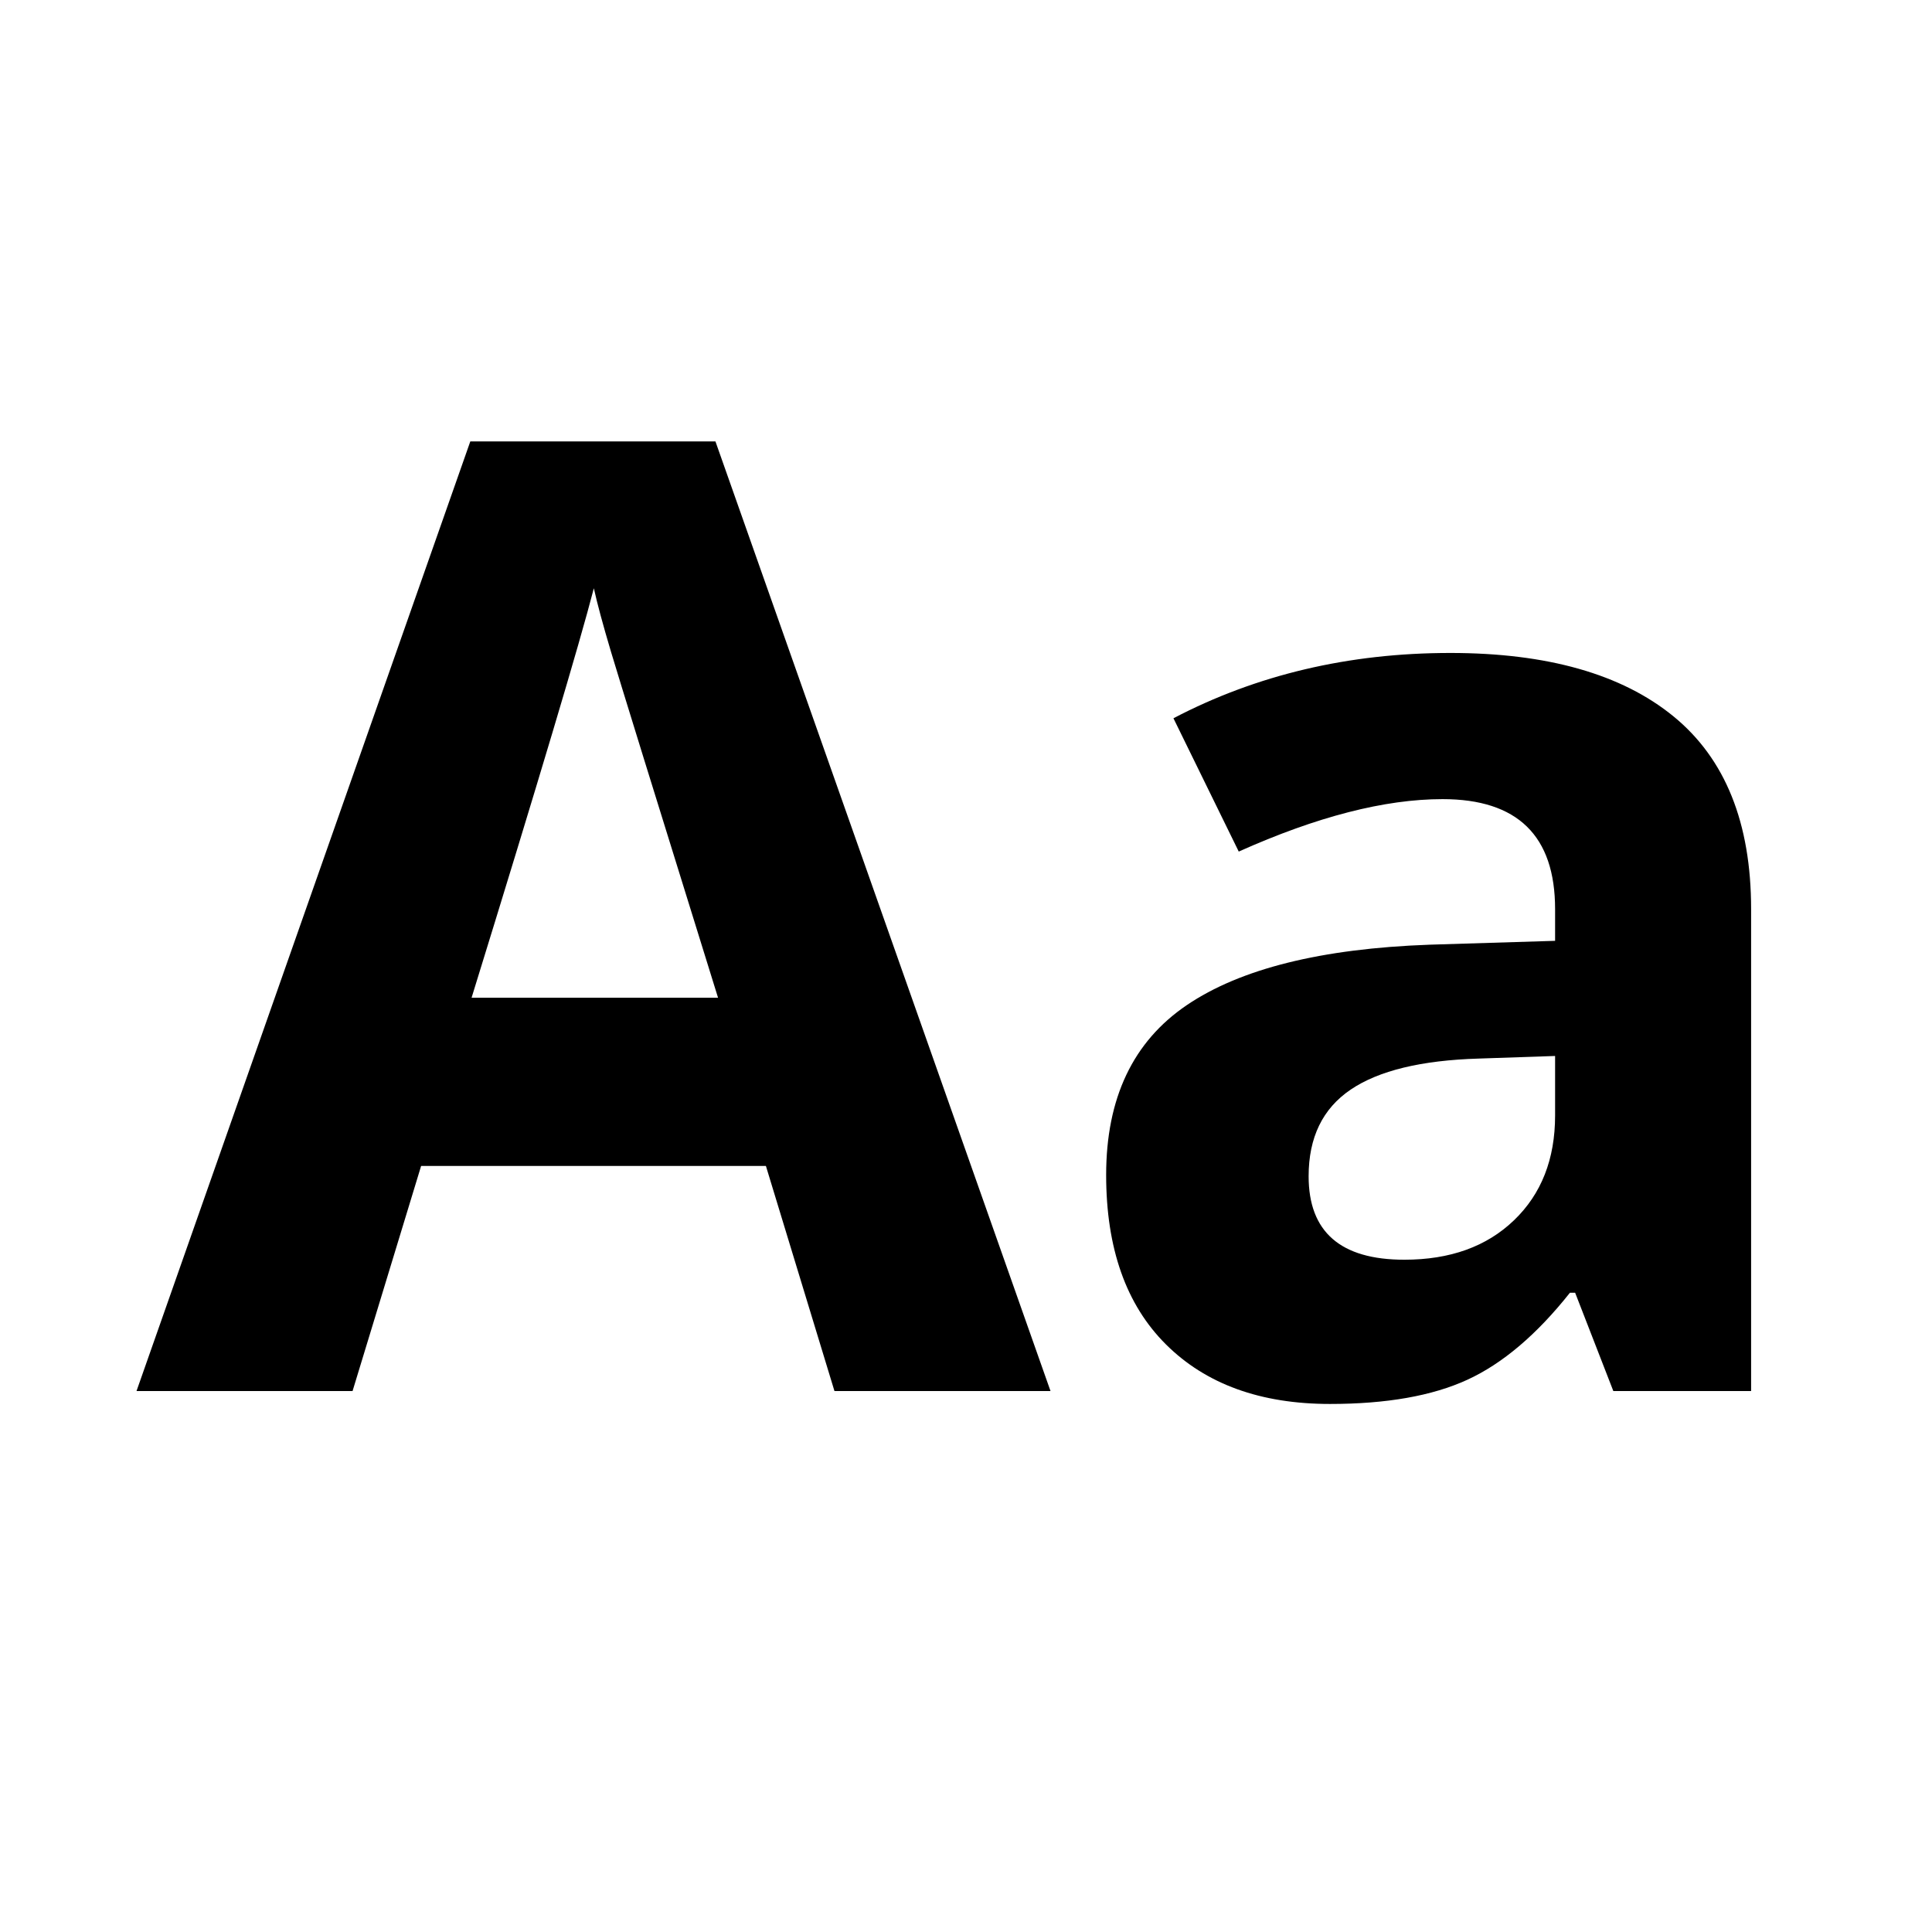
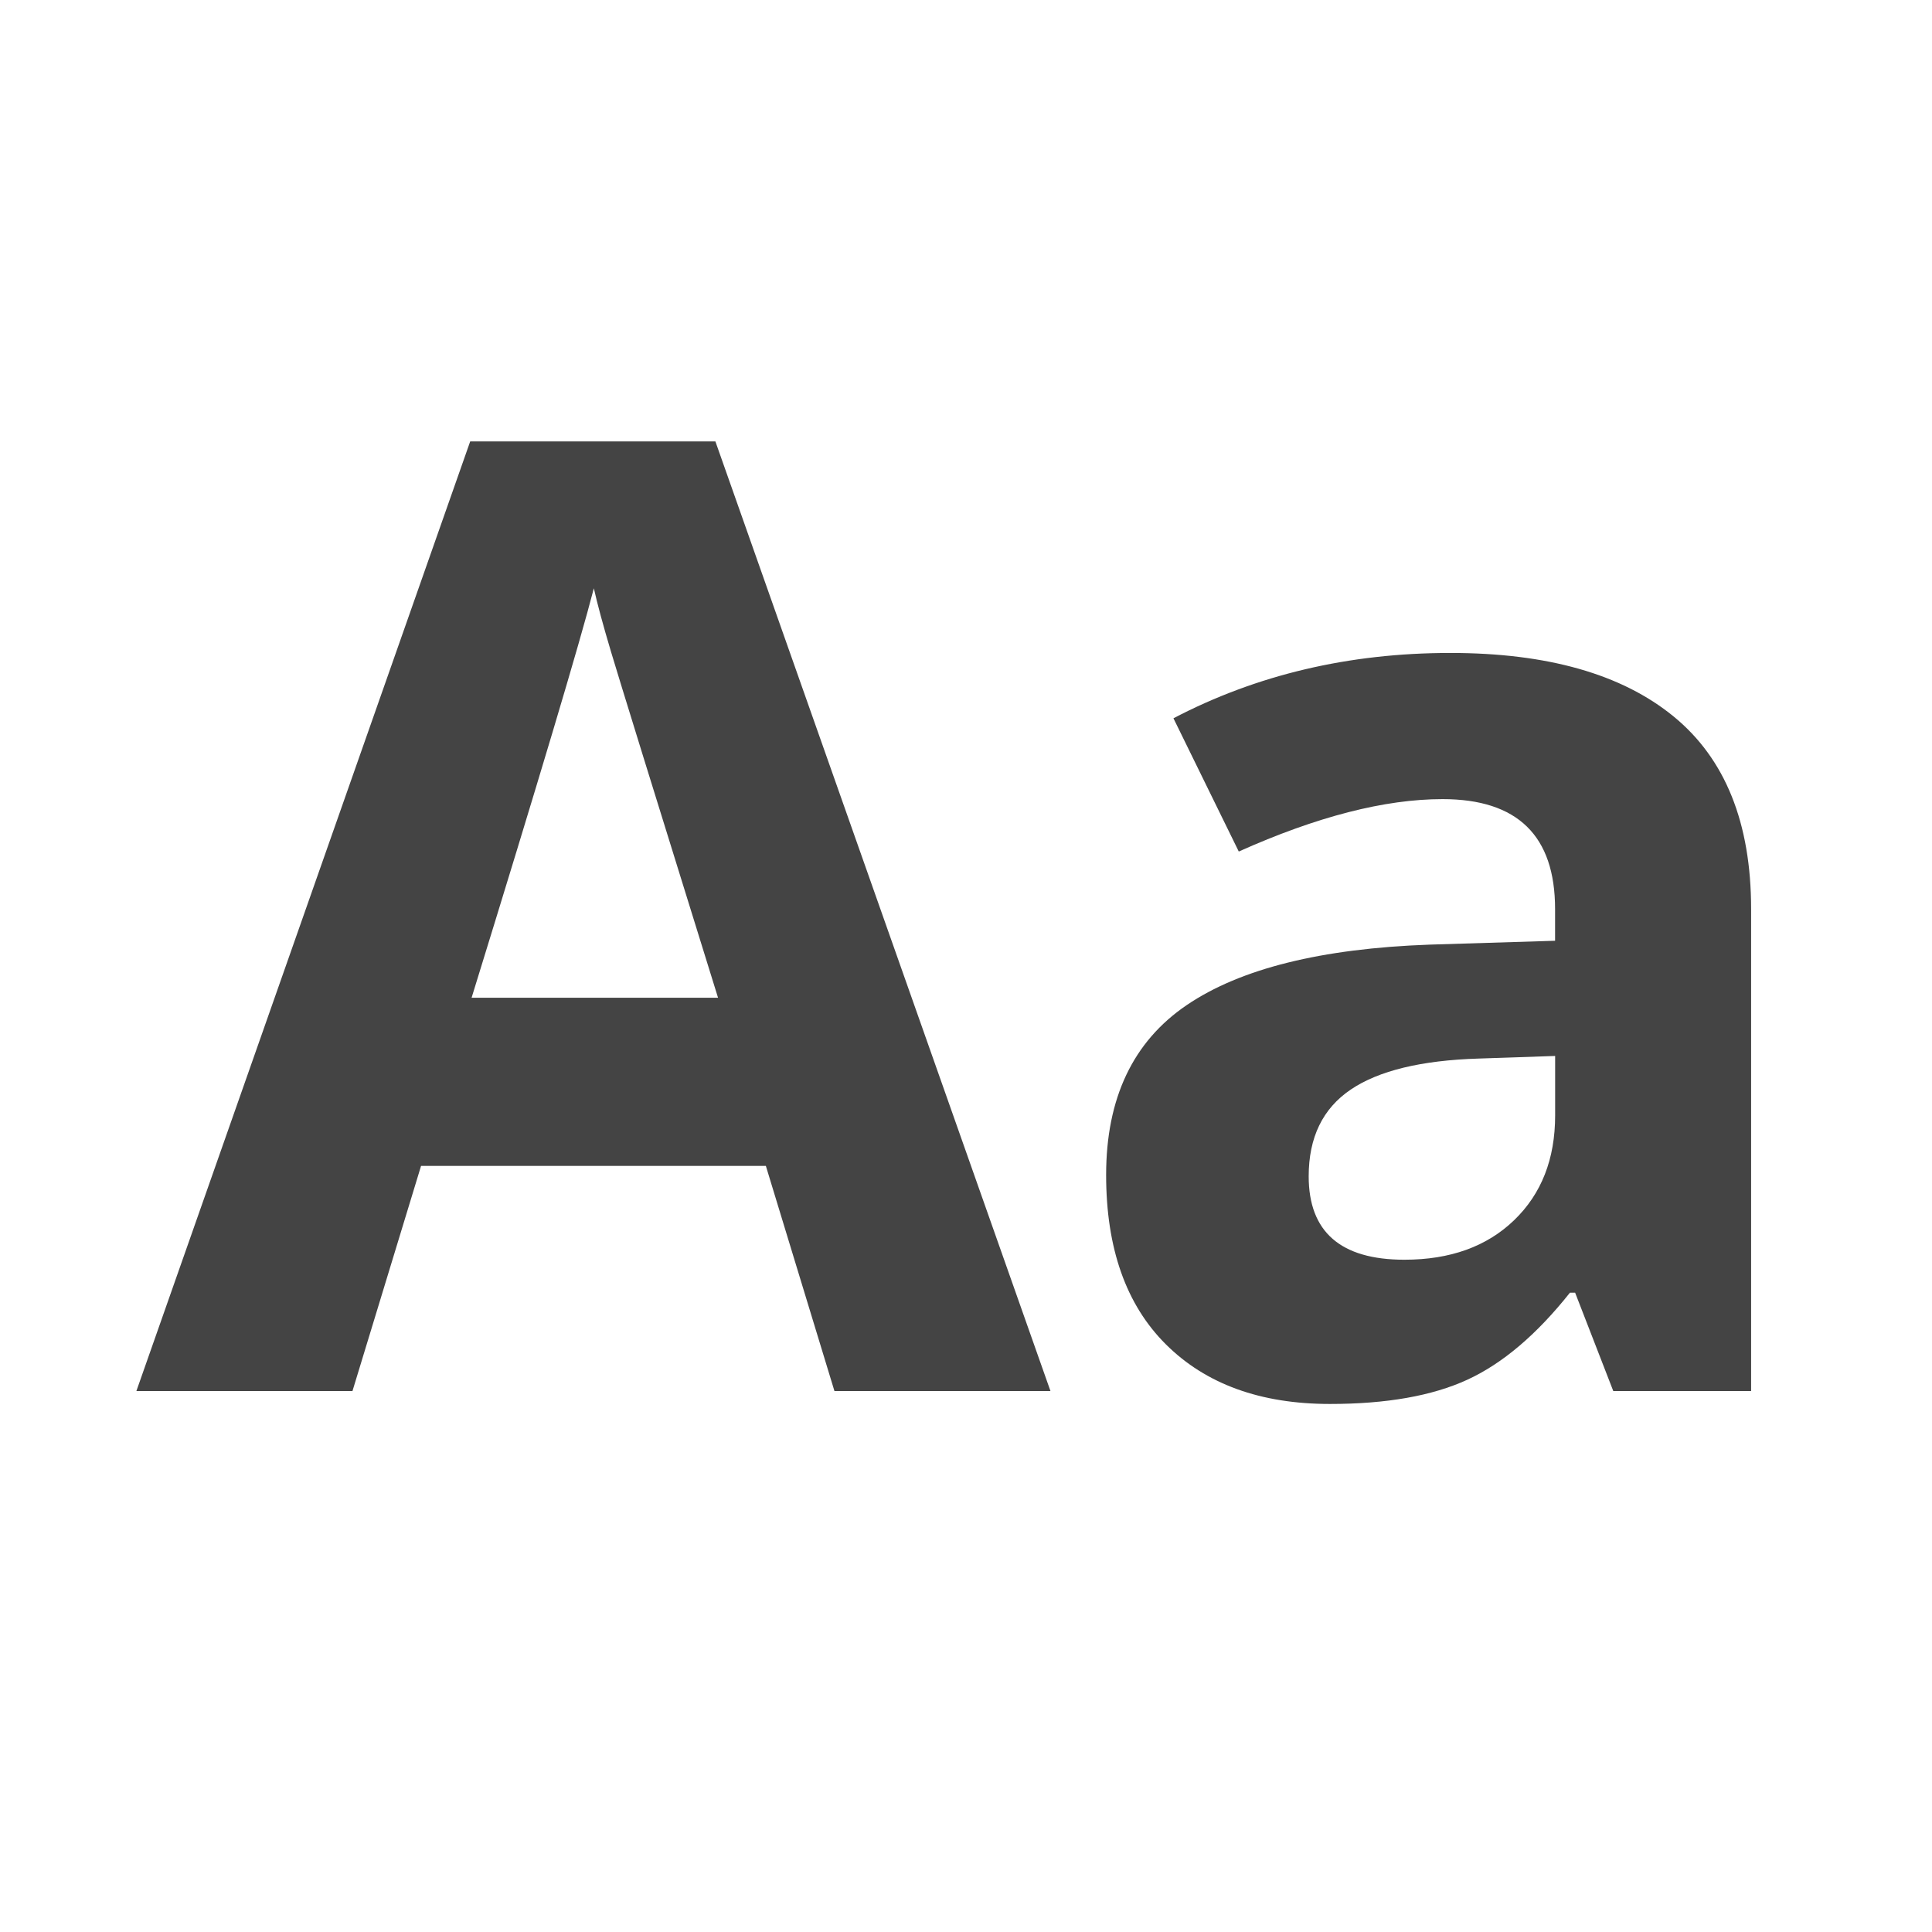
- <svg xmlns="http://www.w3.org/2000/svg" width="35px" height="35px" viewBox="0 0 35 35" version="1.1">
-   <defs />
-   <g id="Page-1" stroke="none" stroke-width="1" fill="none" fill-rule="evenodd">
-     <g id="Text-Blocks" transform="translate(-611, -184)" fill="#000000">
-       <g id="Group-Copy-2" transform="translate(587, 169)">
-         <path d="M39.117,40.2 L37.875,36.122 L31.629,36.122 L30.387,40.2 L26.473,40.2 L32.52,22.997 L36.961,22.997 L43.031,40.2 L39.117,40.2 Z M37.008,33.075 C35.859,29.38 35.213,27.29 35.068,26.805 C34.924,26.321 34.82,25.938 34.758,25.657 C34.5,26.657 33.762,29.13 32.543,33.075 L37.008,33.075 Z M53.227,40.2 L52.535,38.419 L52.441,38.419 C51.84,39.177 51.221,39.702 50.584,39.995 C49.947,40.288 49.117,40.434 48.094,40.434 C46.836,40.434 45.846,40.075 45.123,39.356 C44.4,38.637 44.039,37.614 44.039,36.286 C44.039,34.895 44.525,33.87 45.498,33.21 C46.471,32.55 47.937,32.184 49.898,32.114 L52.172,32.044 L52.172,31.47 C52.172,30.141 51.492,29.477 50.133,29.477 C49.086,29.477 47.855,29.794 46.441,30.427 L45.258,28.012 C46.766,27.223 48.437,26.829 50.273,26.829 C52.031,26.829 53.379,27.212 54.316,27.977 C55.254,28.743 55.723,29.907 55.723,31.47 L55.723,40.2 L53.227,40.2 Z M52.172,34.13 L50.789,34.177 C49.75,34.208 48.977,34.395 48.469,34.739 C47.961,35.083 47.707,35.606 47.707,36.309 C47.707,37.317 48.285,37.821 49.441,37.821 C50.27,37.821 50.932,37.583 51.428,37.106 C51.924,36.63 52.172,35.997 52.172,35.208 L52.172,34.13 Z" id="Aa" />
-       </g>
-     </g>
-   </g>
+ <svg xmlns="http://www.w3.org/2000/svg" version="1.1" width="32" height="32" viewBox="0 0 32 32">
+   <path fill="#444" d="M13.821 23.040l-1.136-3.729h-5.711l-1.136 3.729h-3.579l5.529-15.729h4.061l5.55 15.729h-3.579zM11.893 16.526c-1.050-3.379-1.641-5.289-1.773-5.732s-0.227-0.793-0.284-1.050c-0.236 0.914-0.911 3.175-2.025 6.782h4.082zM26.721 23.040l-0.632-1.629h-0.086c-0.55 0.693-1.116 1.173-1.698 1.441s-1.341 0.402-2.277 0.402c-1.15 0-2.055-0.329-2.716-0.986s-0.991-1.593-0.991-2.807c0-1.271 0.445-2.209 1.334-2.813s2.23-0.938 4.023-1.002l2.079-0.064v-0.525c0-1.214-0.621-1.821-1.864-1.821-0.957 0-2.082 0.289-3.375 0.868l-1.082-2.207c1.379-0.721 2.907-1.082 4.586-1.082 1.607 0 2.839 0.35 3.696 1.050s1.286 1.764 1.286 3.193v7.982h-2.282zM25.757 17.49l-1.264 0.043c-0.95 0.029-1.657 0.2-2.121 0.514s-0.696 0.793-0.696 1.436c0 0.921 0.529 1.382 1.586 1.382 0.757 0 1.363-0.218 1.816-0.654s0.68-1.014 0.68-1.736v-0.986z" />
</svg>
